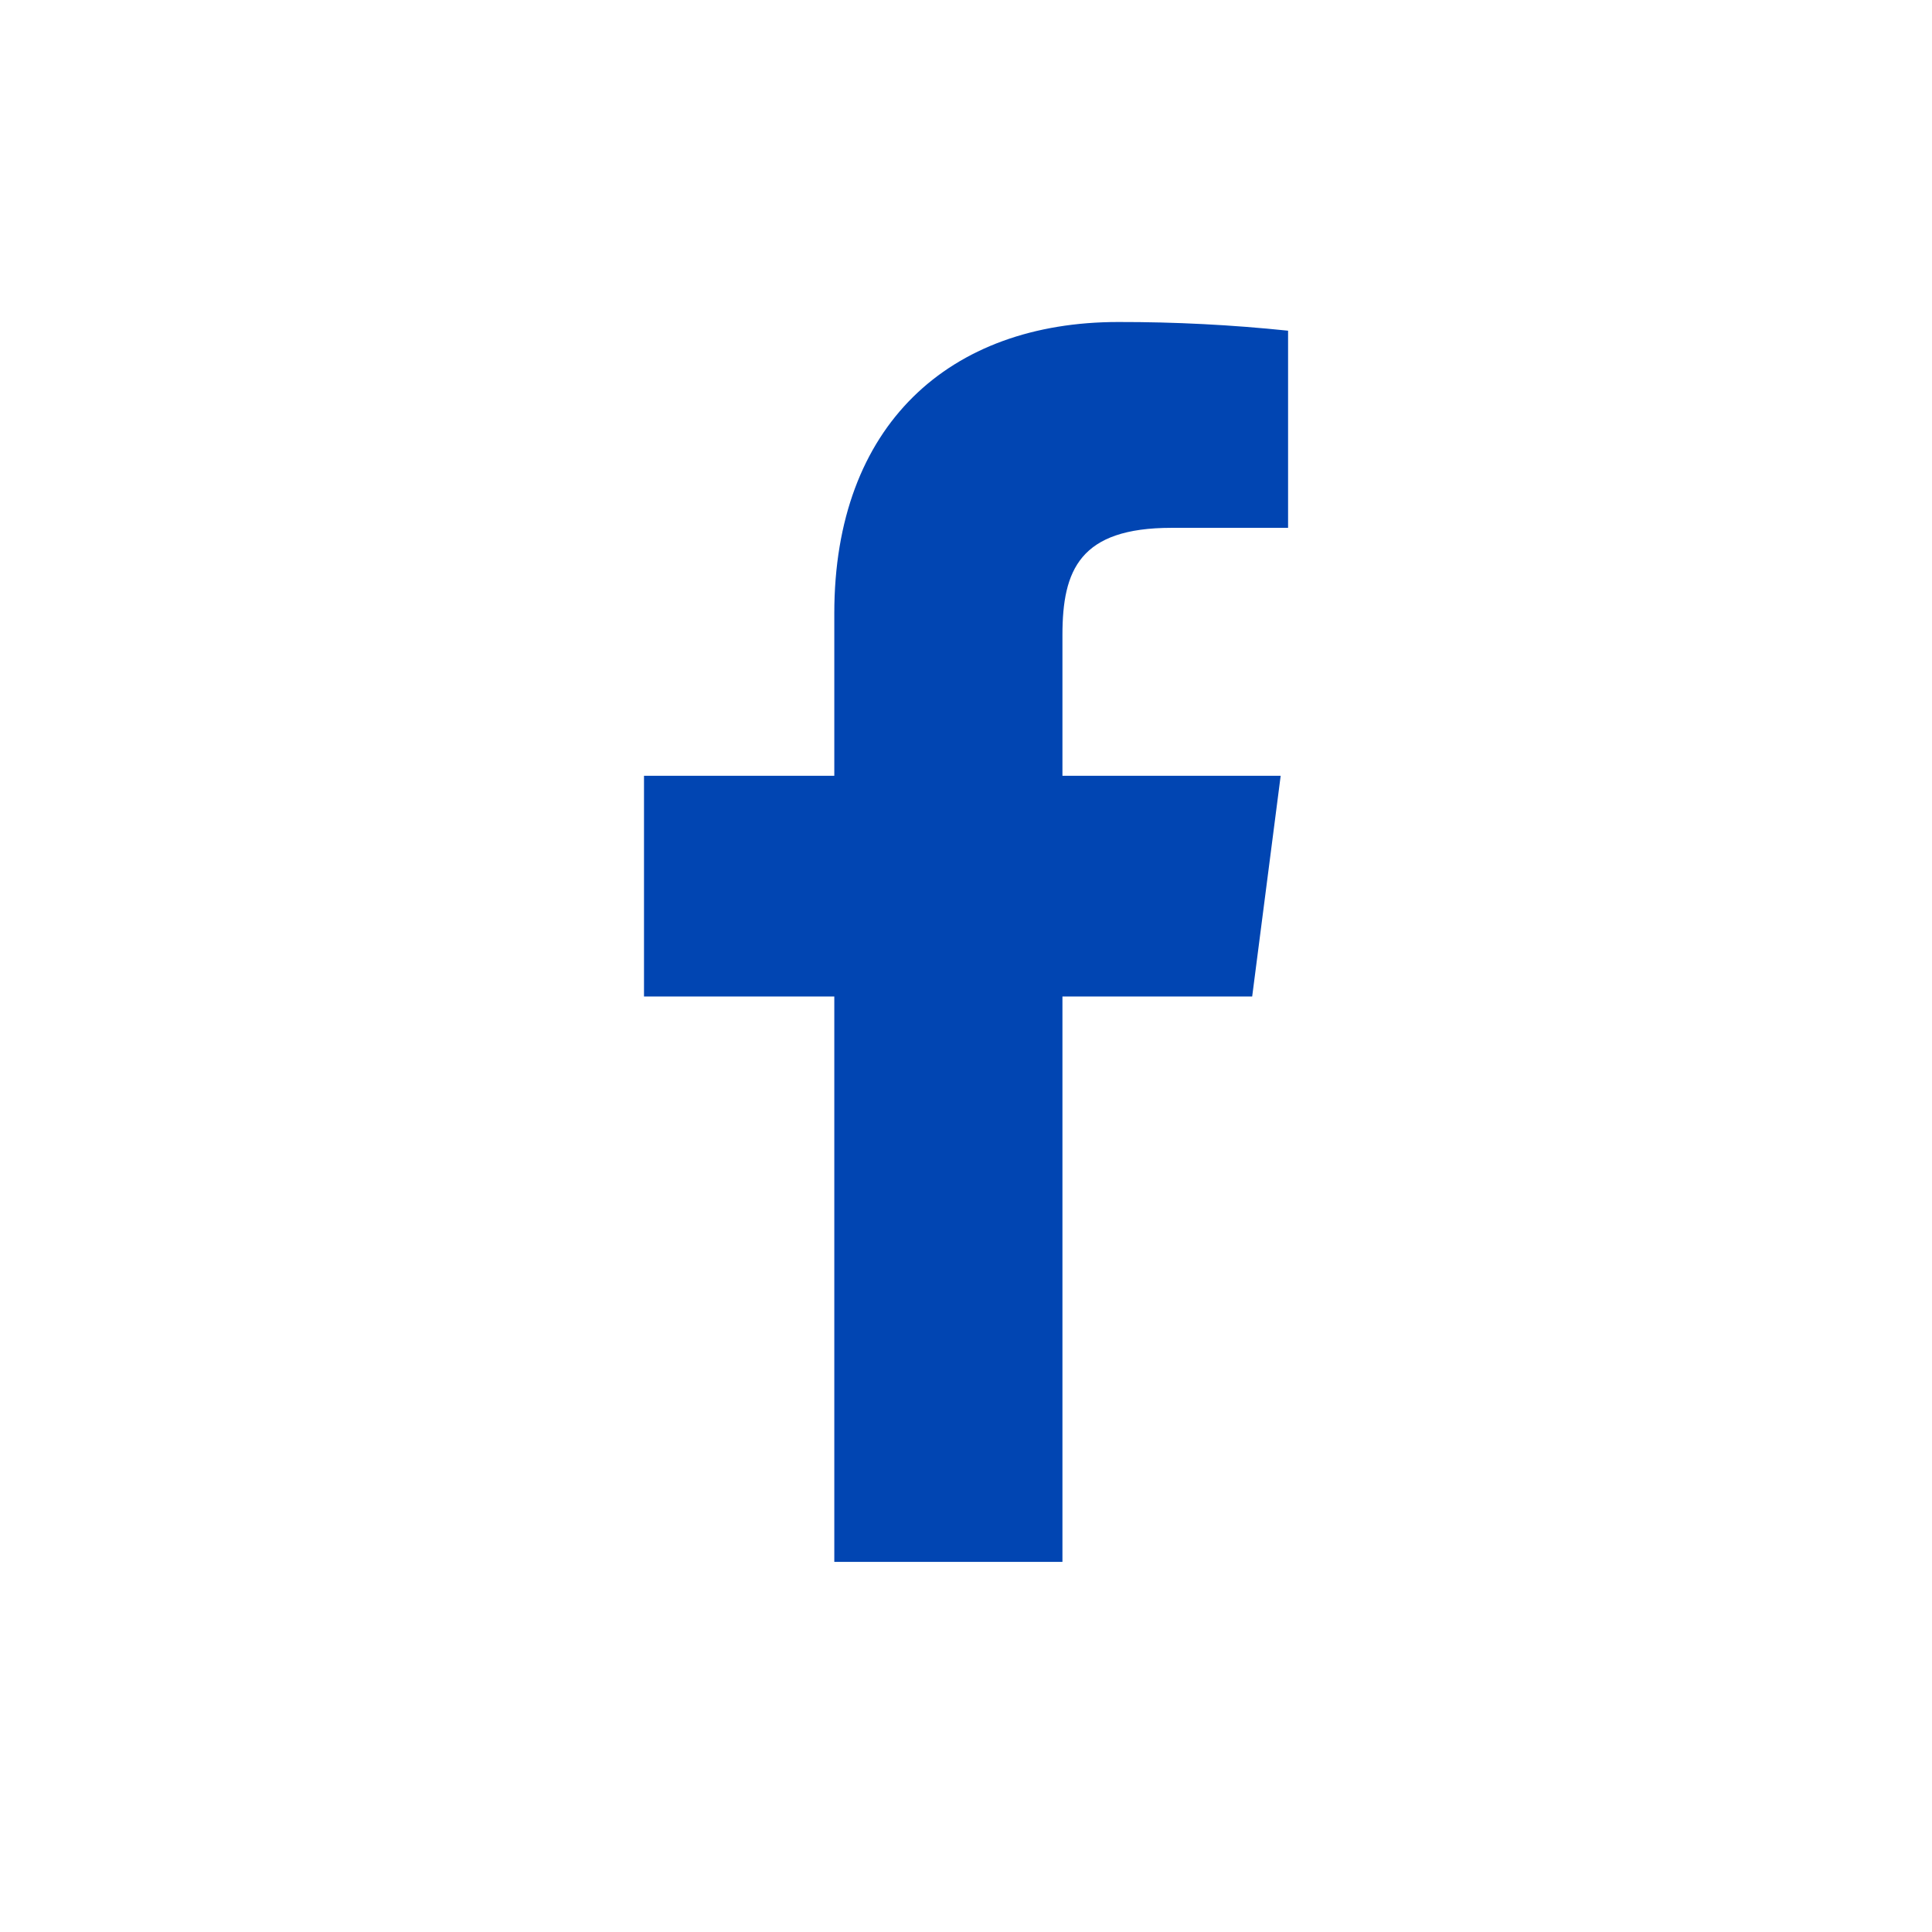
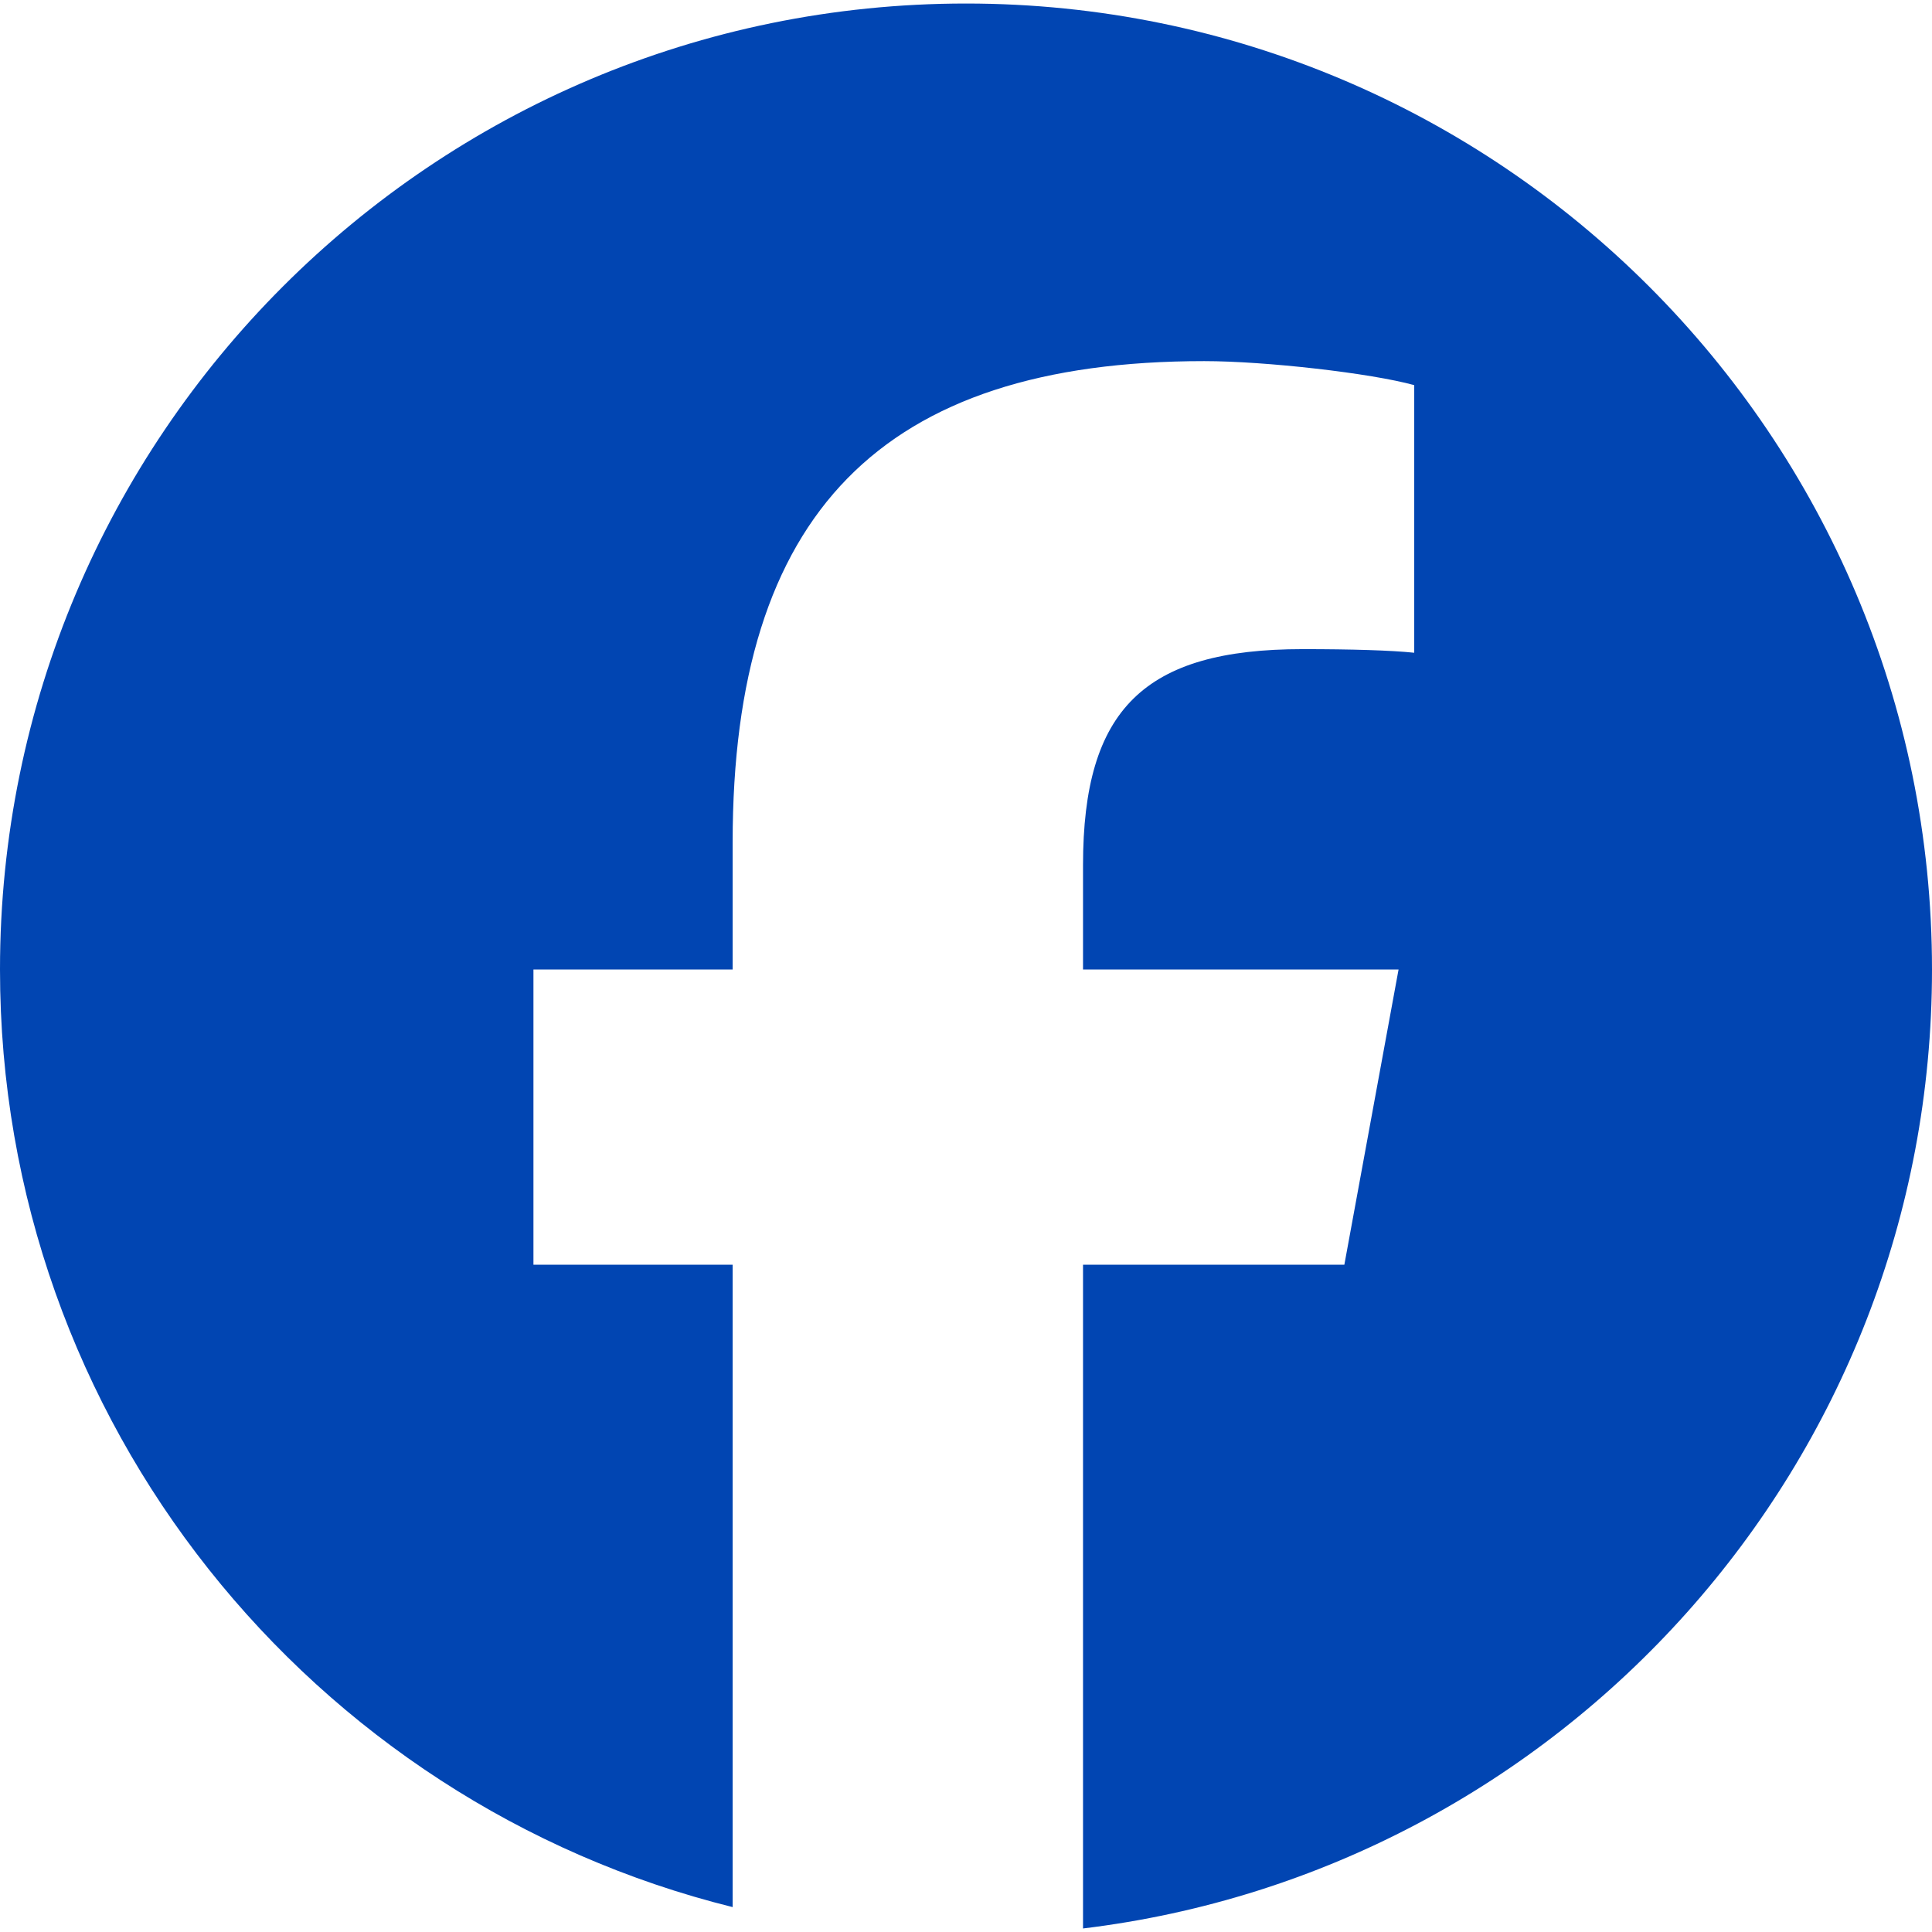
- <svg xmlns="http://www.w3.org/2000/svg" width="24" height="24" viewBox="0 0 24 24" fill="none">
-   <path d="M14.553 6.557H16.001V4.108C15.3 4.035 14.596 3.999 13.891 4C11.797 4 10.364 5.278 10.364 7.619V9.637H8V12.379H10.364V19.402H13.198V12.379H15.555L15.909 9.637H13.198V7.889C13.198 7.08 13.414 6.557 14.553 6.557Z" fill="#0145b2" />
+ <svg xmlns="http://www.w3.org/2000/svg" width="16" height="16" fill="#0145b2" viewBox="0 0 509 507.14">
+   <path fill-rule="nonzero" d="M509 254.5C509 113.94 395.06 0 254.5 0S0 113.94 0 254.5C0 373.86 82.17 474 193.02 501.51V332.27h-52.48V254.5h52.48v-33.51c0-86.63 39.2-126.78 124.24-126.78 16.13 0 43.95 3.17 55.33 6.33v70.5c-6.01-.63-16.44-.95-29.4-.95-41.73 0-57.86 15.81-57.86 56.91v27.5h83.13l-14.28 77.77h-68.85v174.87C411.35 491.92 509 384.62 509 254.5z" />
</svg>
